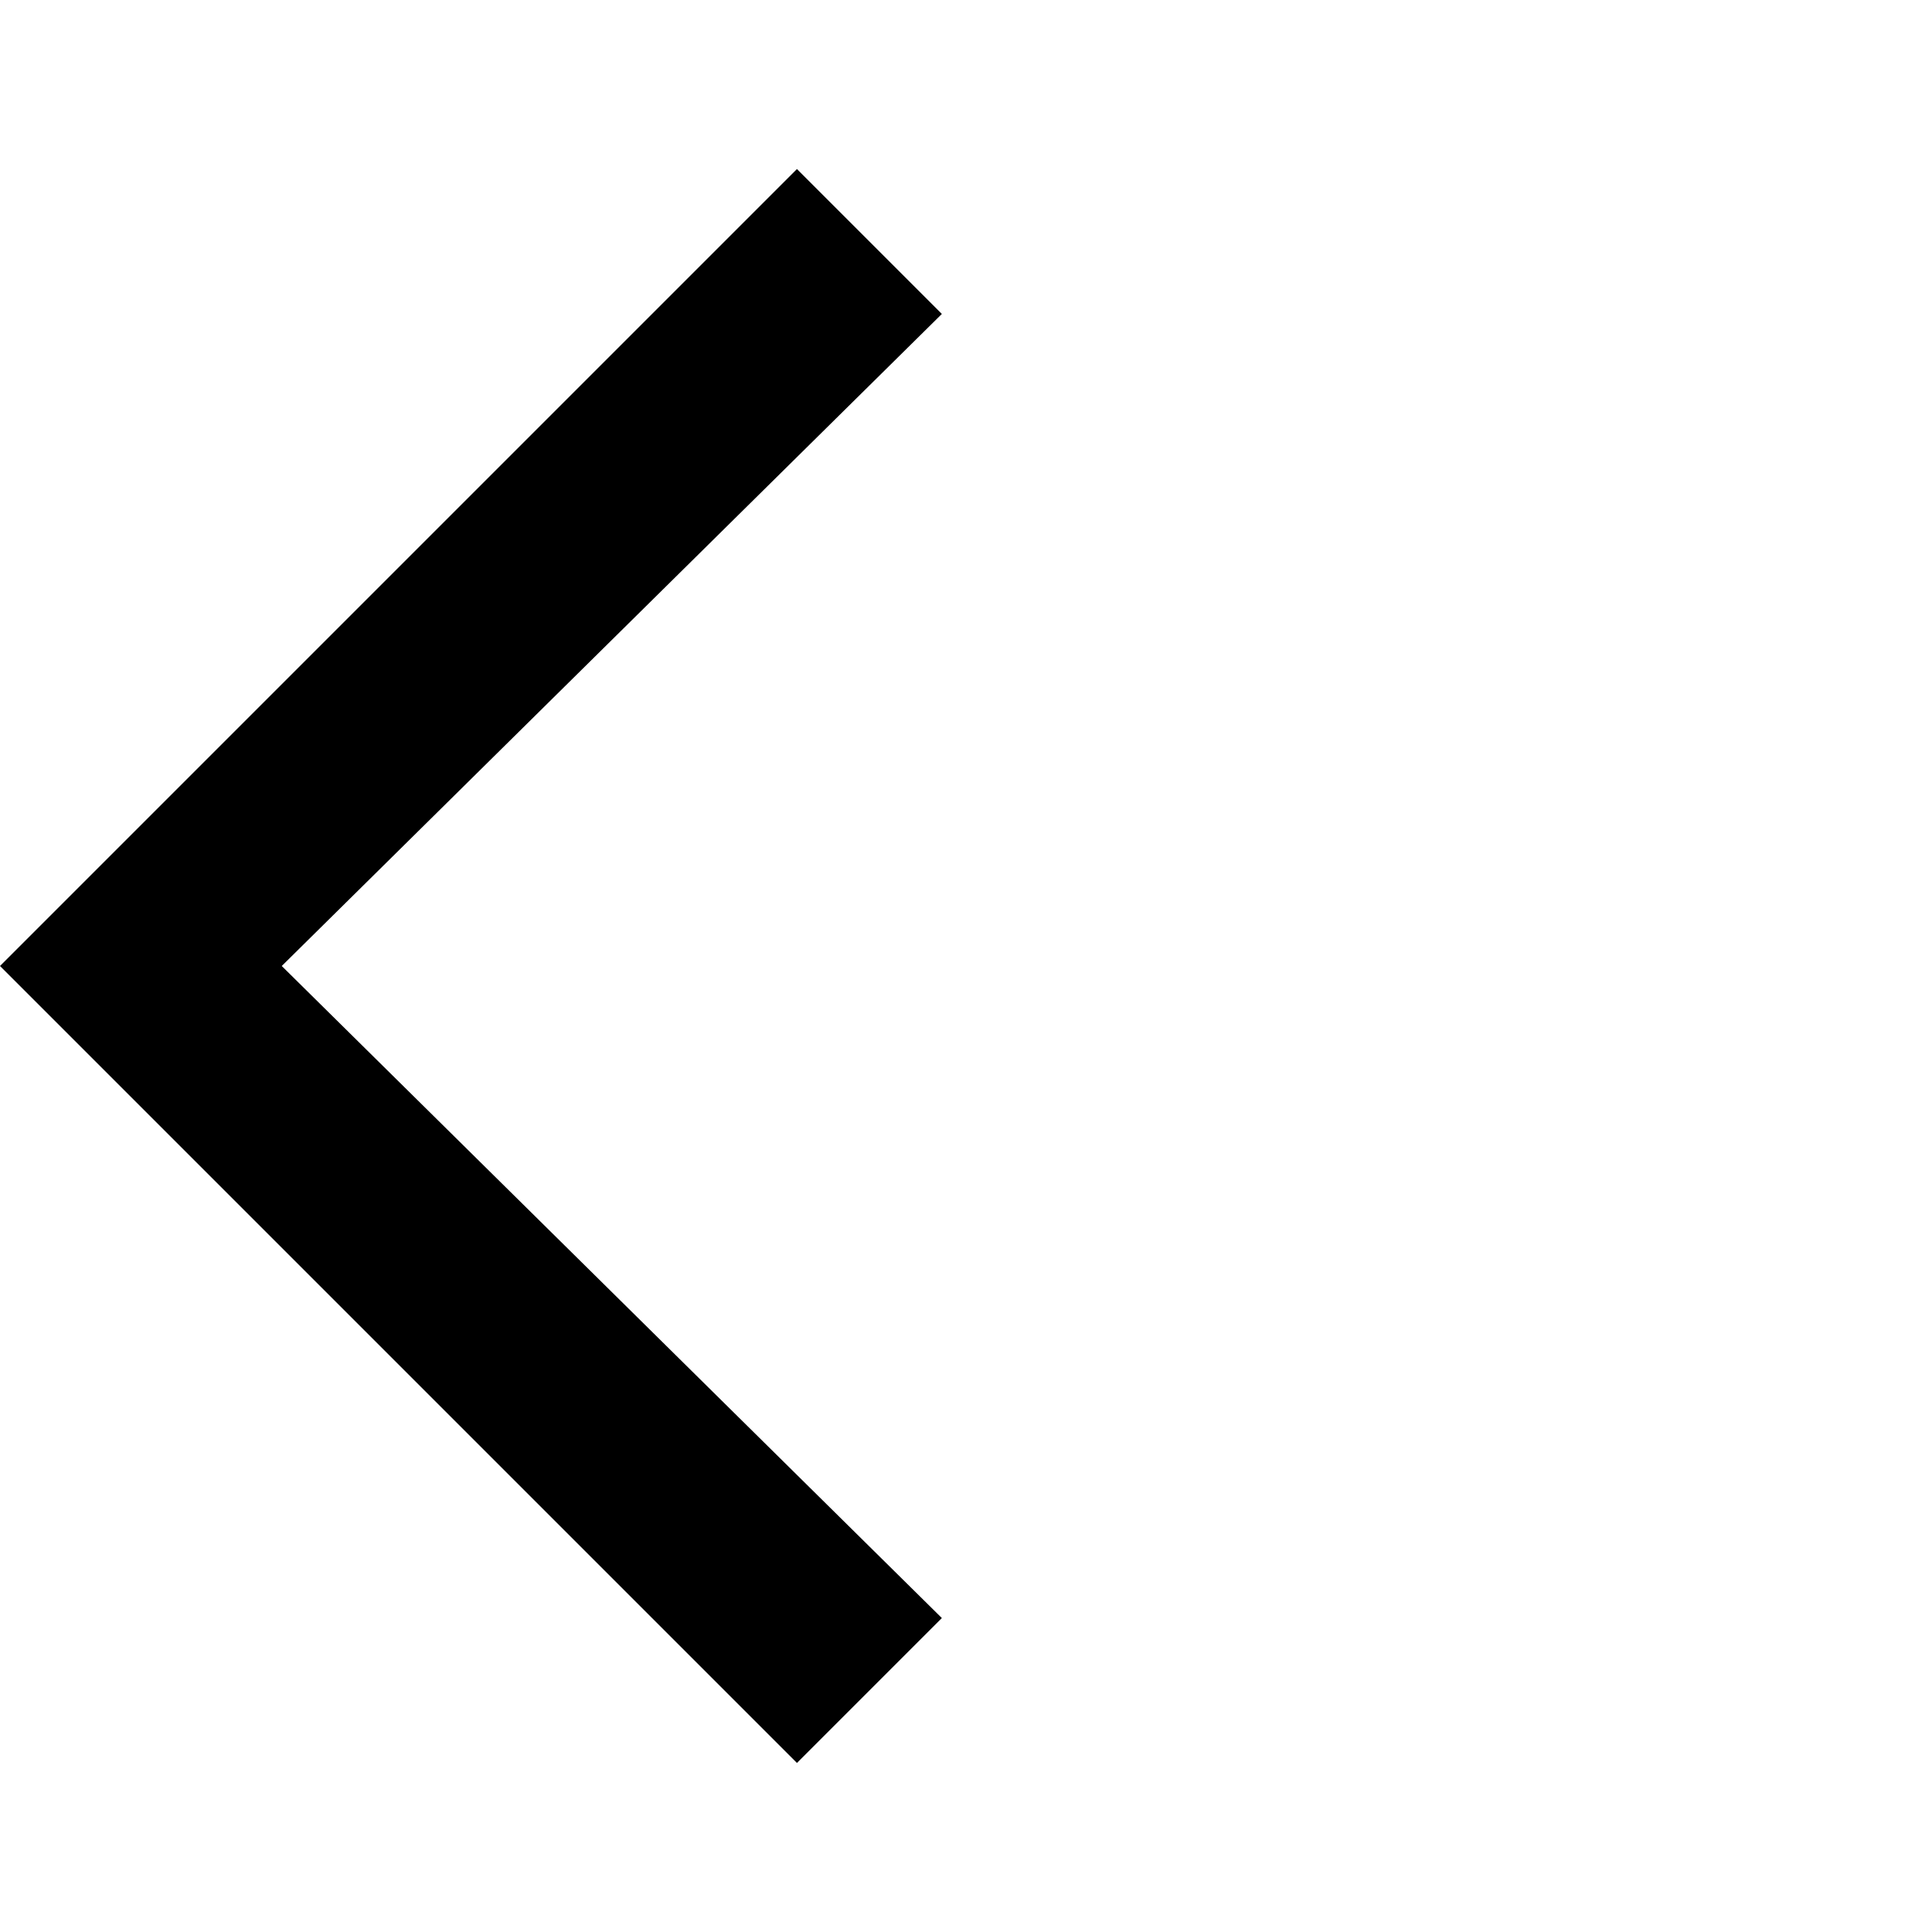
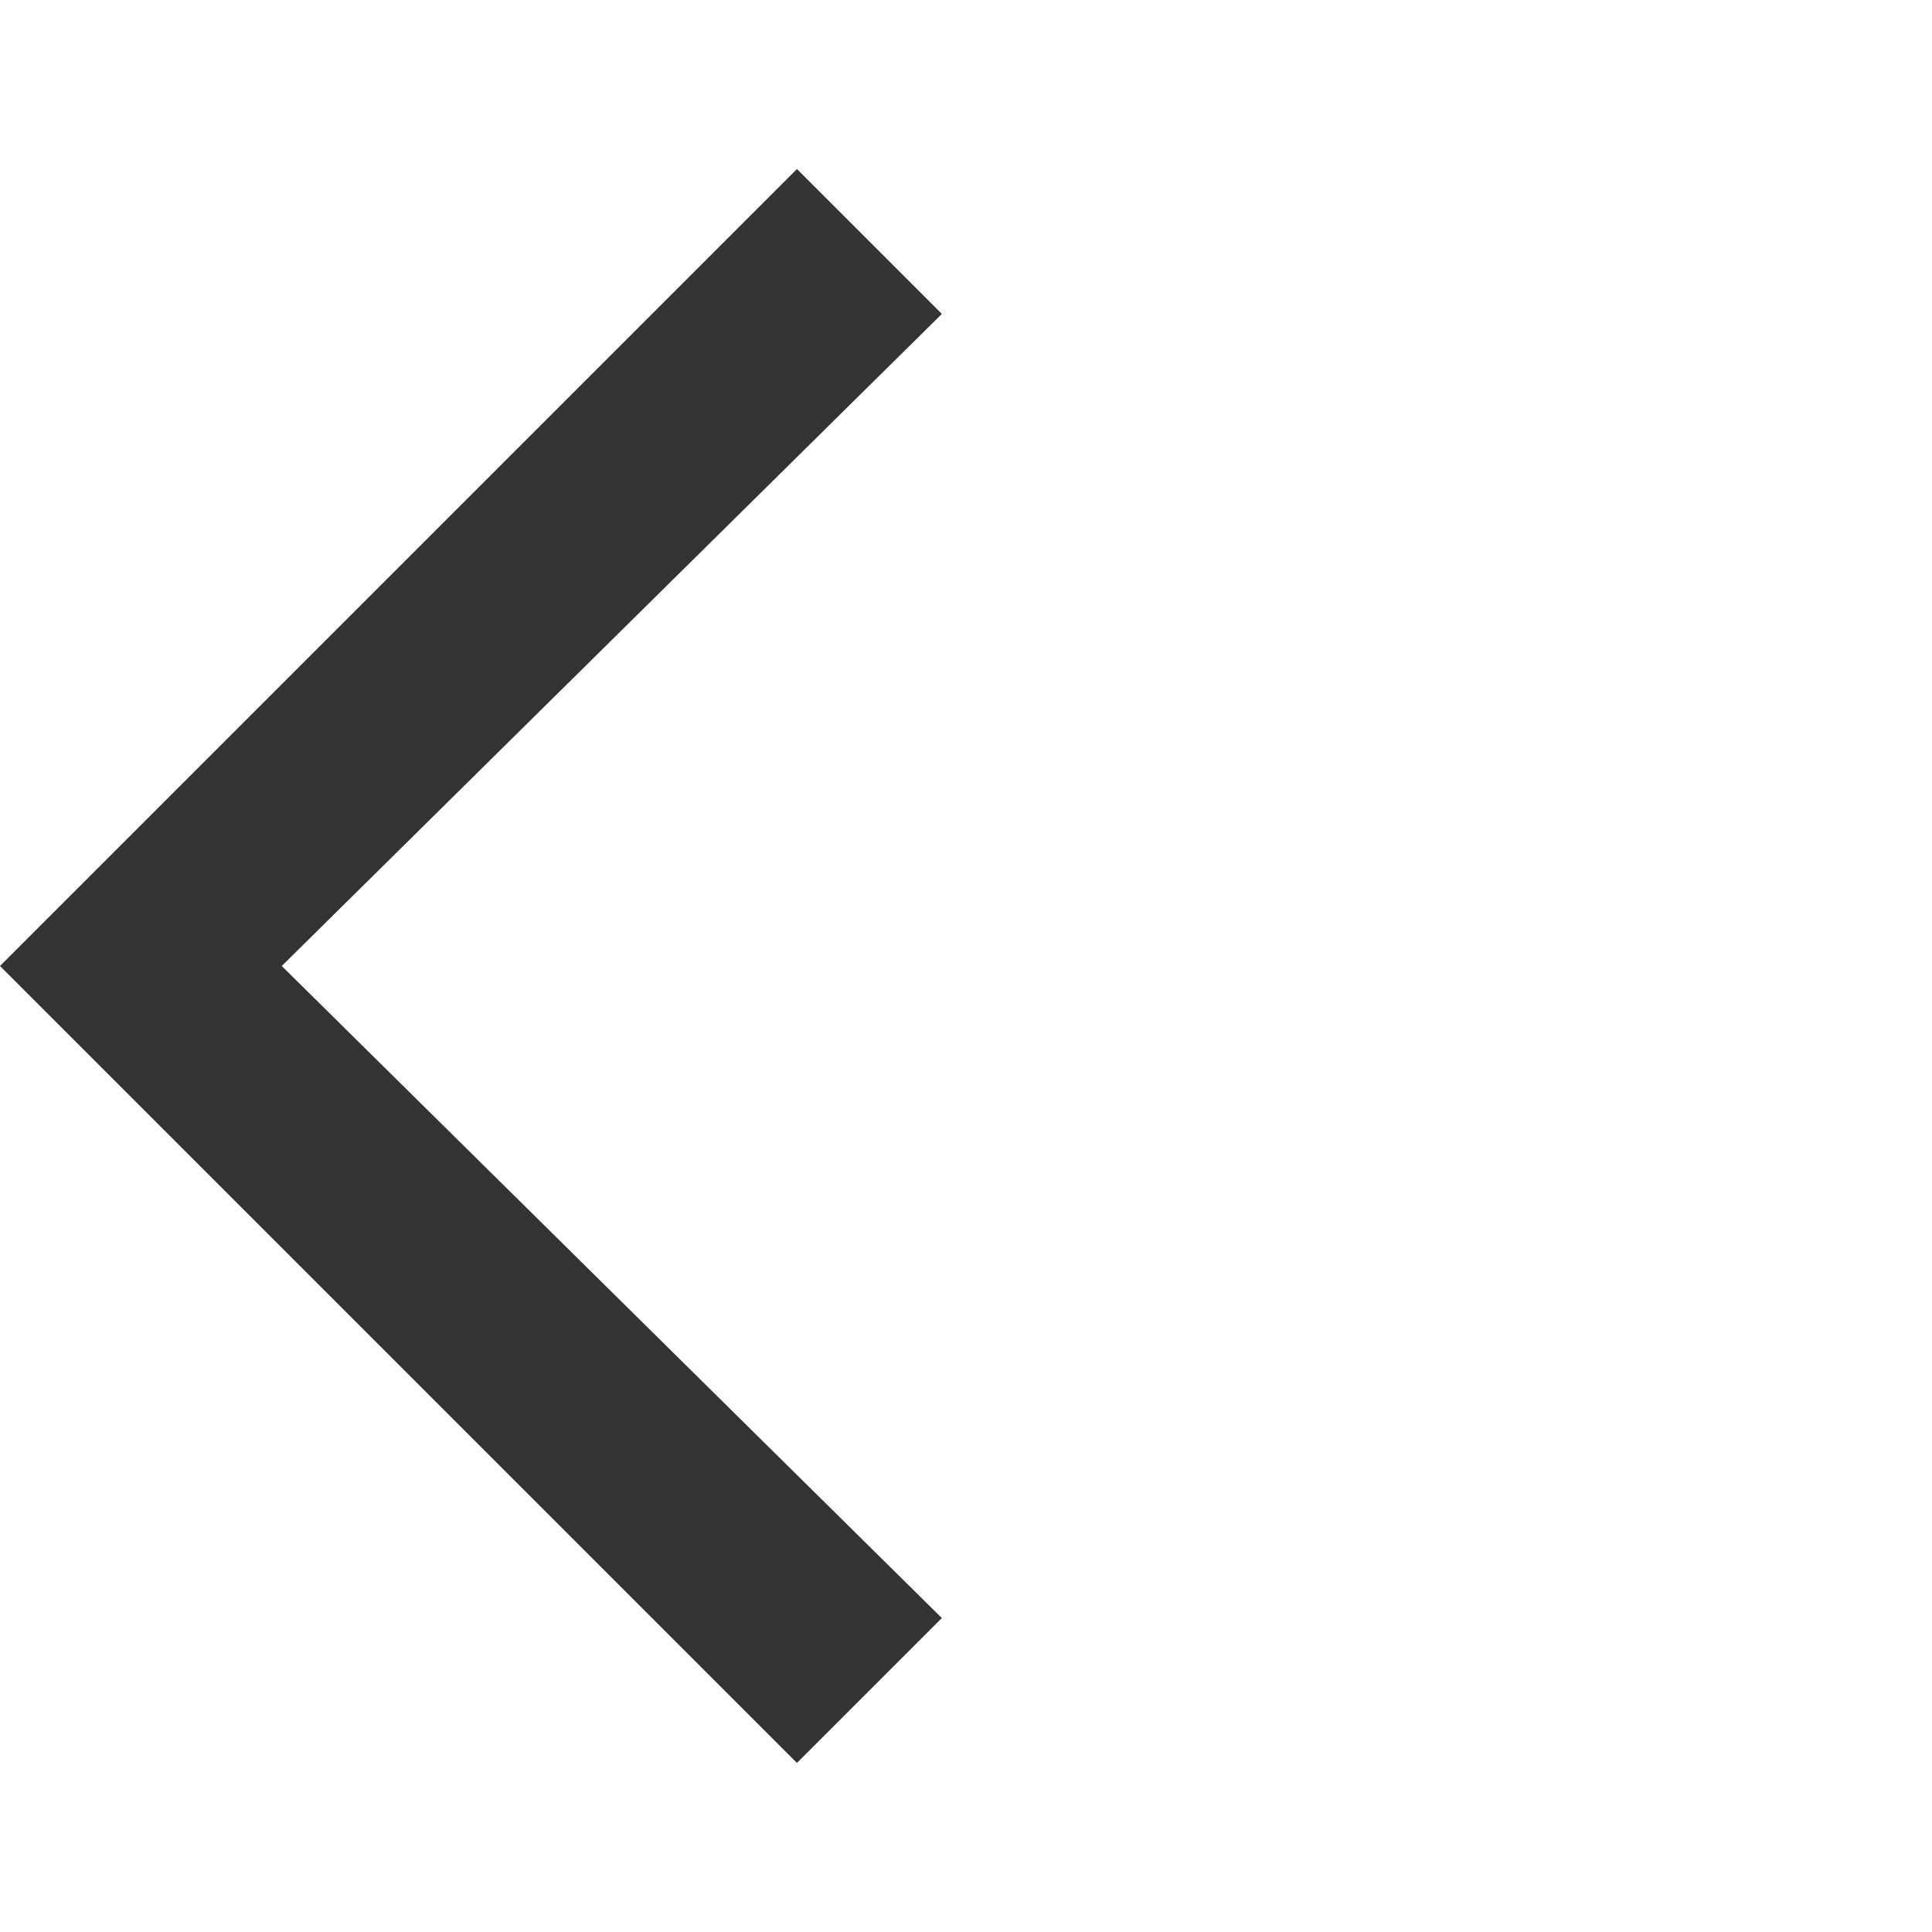
- <svg xmlns="http://www.w3.org/2000/svg" width="24" height="24" viewBox="0 0 24 24" fill="none">
-   <path d="M11.7 1.8L9.9 0L0 9.9L9.9 19.8L11.7 18L3.5 9.9L11.7 1.8Z" transform="translate(0 2.10001)" fill="black" />
+ <svg xmlns="http://www.w3.org/2000/svg" width="24" height="24" viewBox="0 0 24 24">
+   <path d="M11.7 1.8L9.9 0L0 9.9L9.9 19.8L11.7 18L3.5 9.9L11.7 1.8Z" transform="translate(0 2.10001)" fill="#333" />
</svg>
